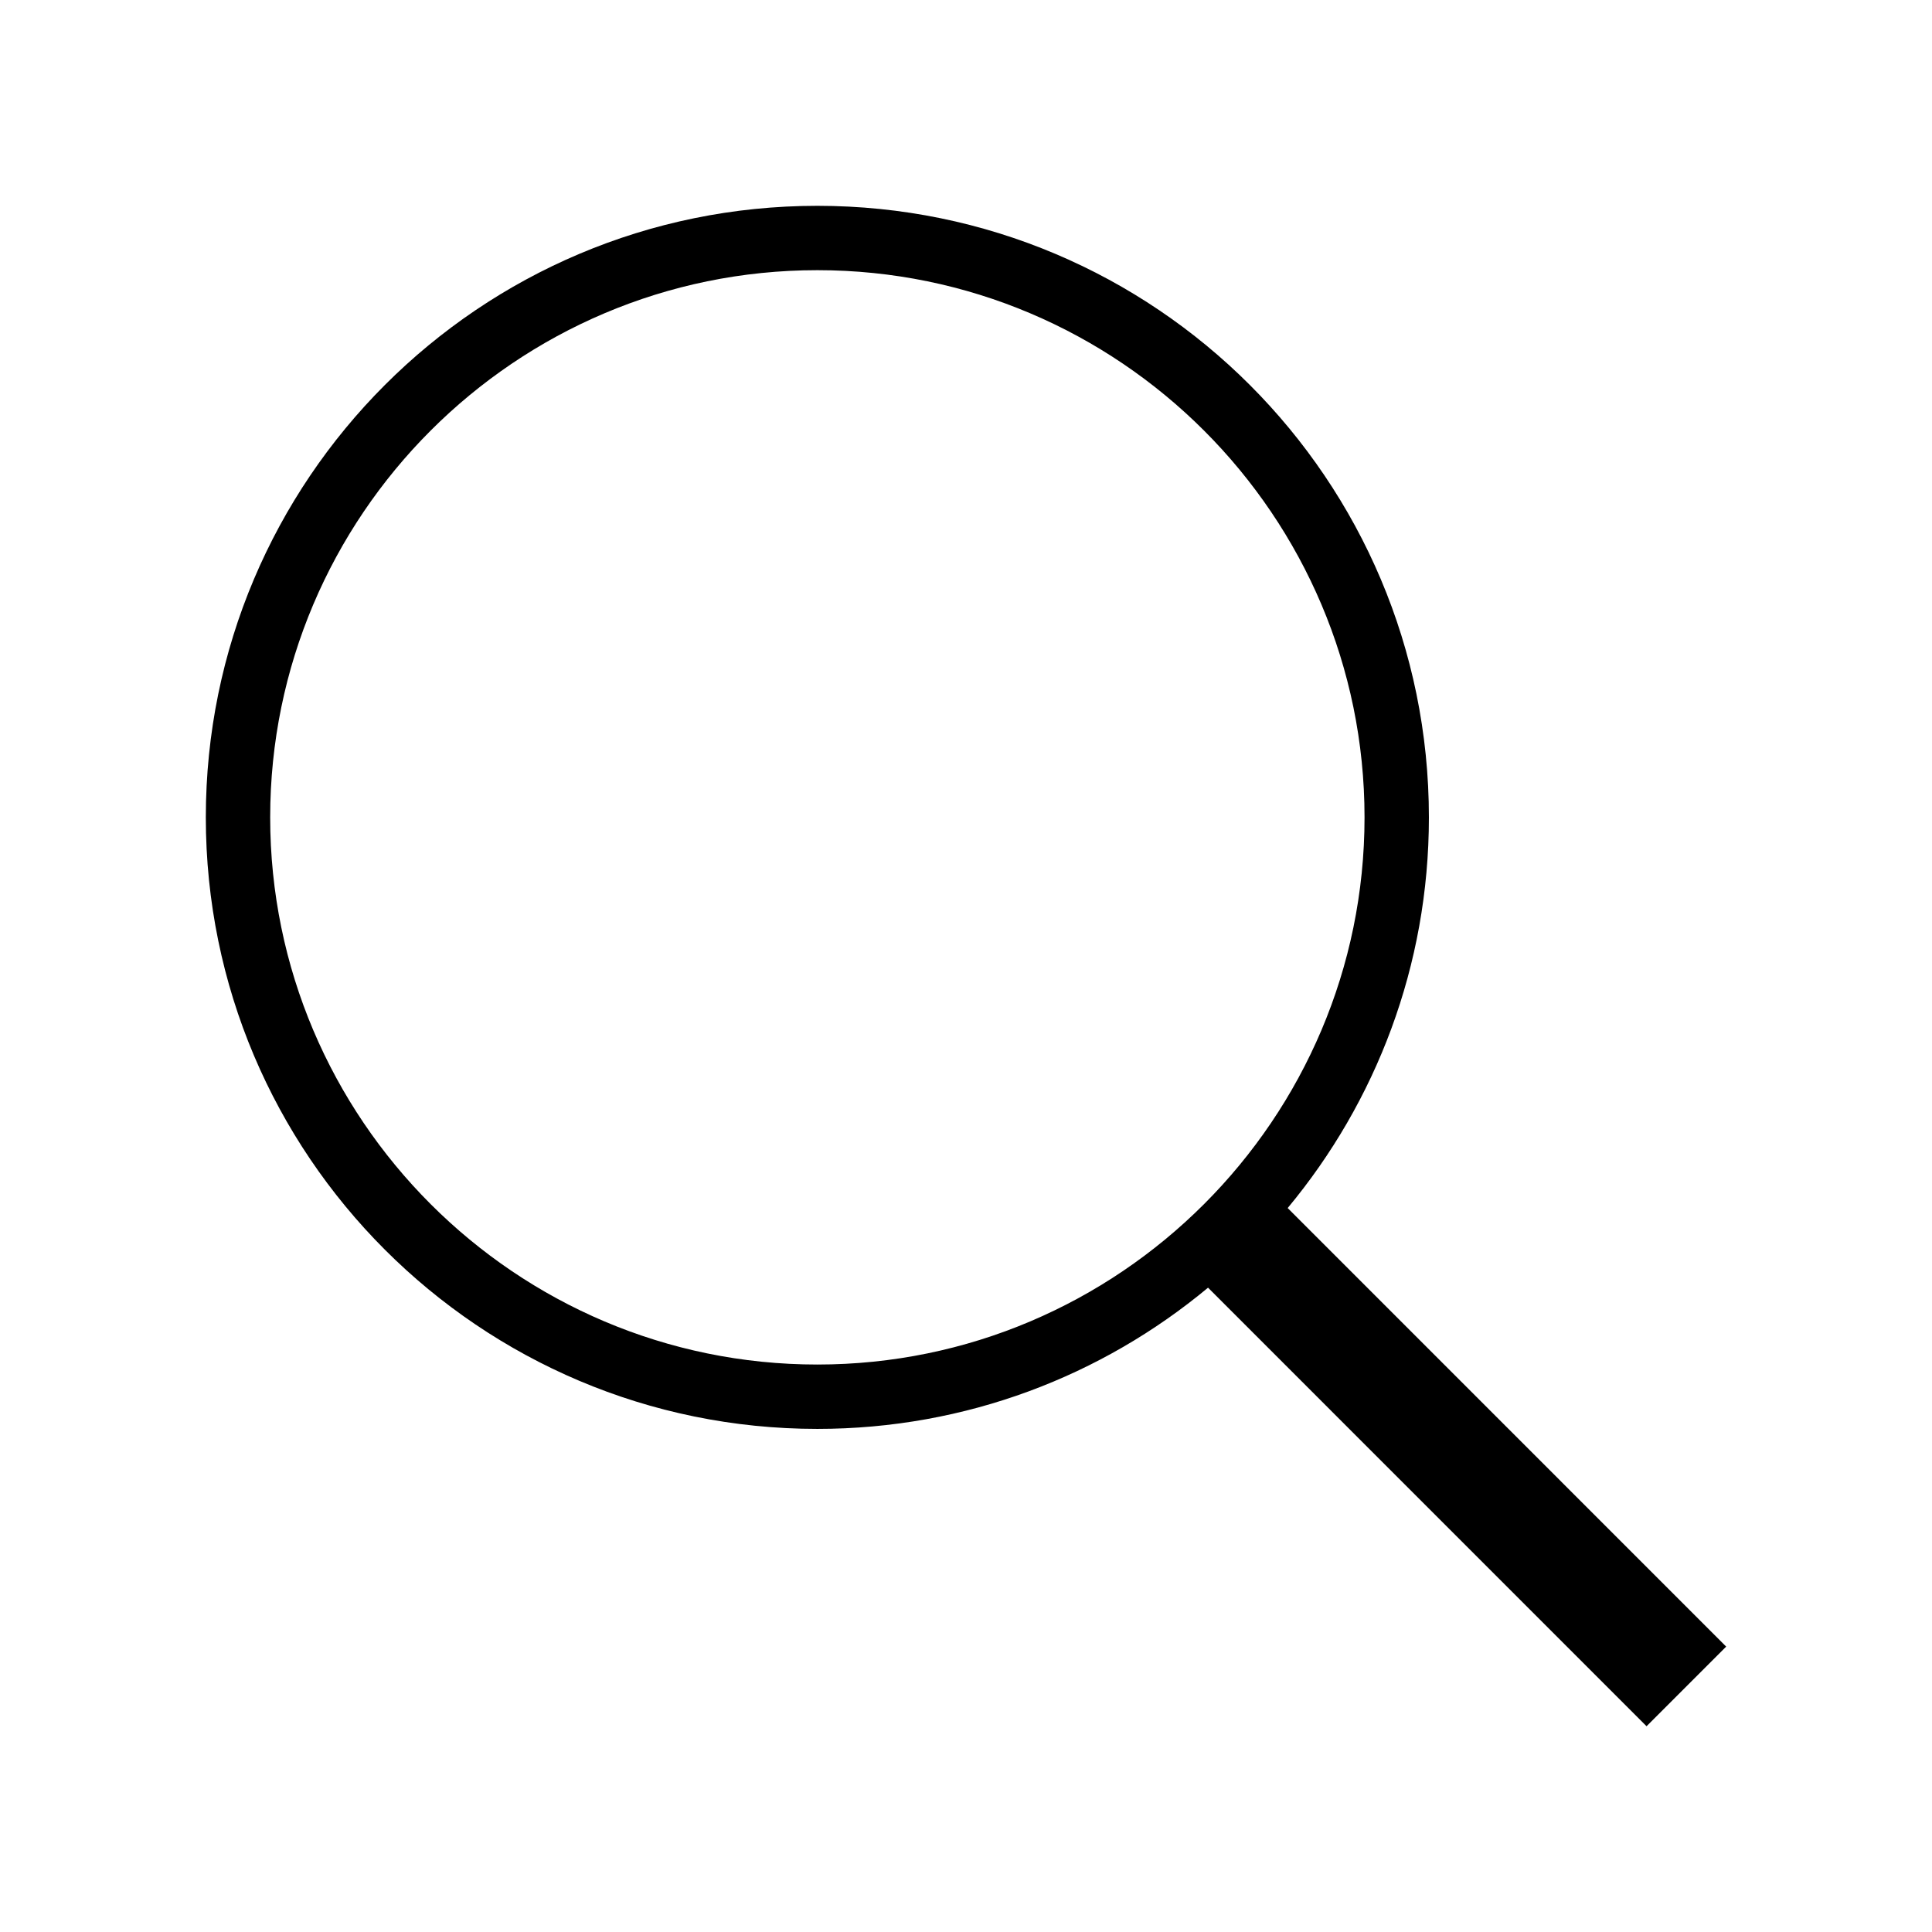
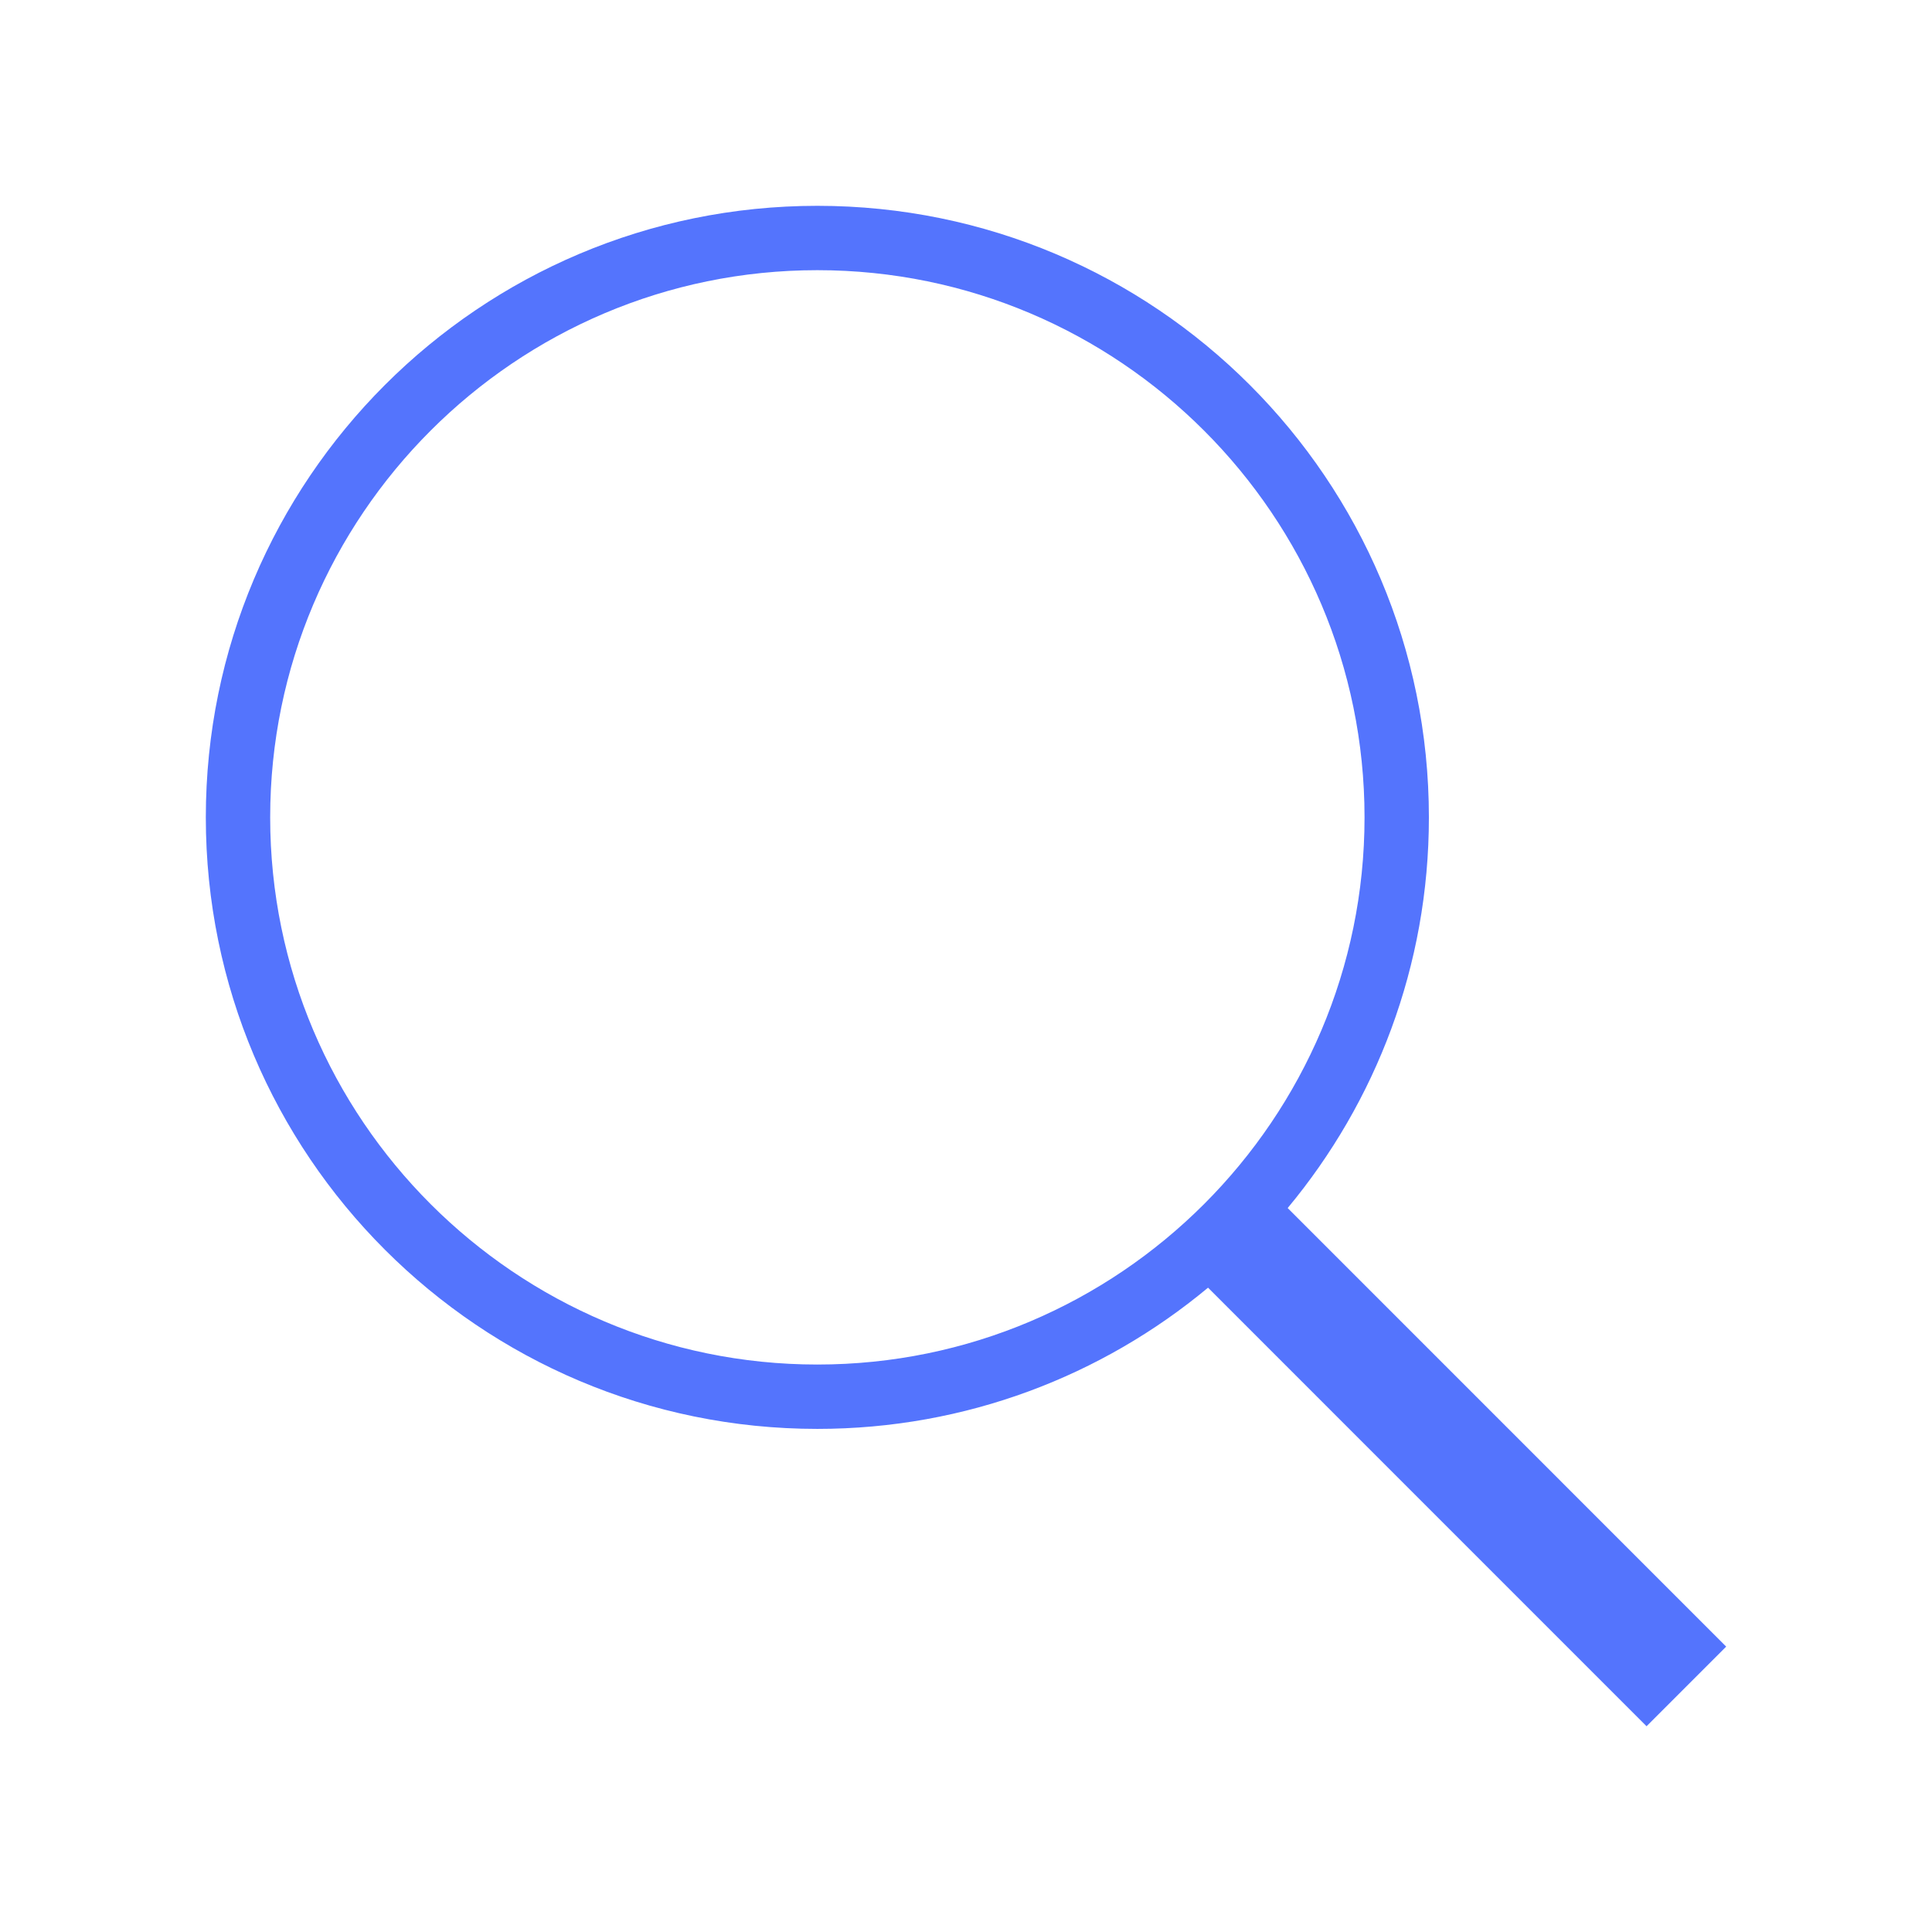
<svg xmlns="http://www.w3.org/2000/svg" version="1.1" width="32" height="32" viewBox="0 0 32 32">
  <g id="icomoon-ignore">
</g>
-   <path d="M28.591 27.273l-7.263-7.264c1.46-1.756 2.339-4.010 2.339-6.471 0-5.595-4.535-10.129-10.129-10.129-5.594 0-10.129 4.535-10.129 10.129 0 5.594 4.536 10.129 10.129 10.129 2.462 0 4.716-0.879 6.471-2.339l7.263 7.264 1.319-1.319zM4.475 13.538c0-4.997 4.065-9.063 9.063-9.063 4.997 0 9.063 4.066 9.063 9.063s-4.066 9.063-9.063 9.063c-4.998 0-9.063-4.066-9.063-9.063z" fill="#000000" />
+   <path d="M28.591 27.273l-7.263-7.264c1.46-1.756 2.339-4.010 2.339-6.471 0-5.595-4.535-10.129-10.129-10.129-5.594 0-10.129 4.535-10.129 10.129 0 5.594 4.536 10.129 10.129 10.129 2.462 0 4.716-0.879 6.471-2.339l7.263 7.264 1.319-1.319zM4.475 13.538c0-4.997 4.065-9.063 9.063-9.063 4.997 0 9.063 4.066 9.063 9.063s-4.066 9.063-9.063 9.063c-4.998 0-9.063-4.066-9.063-9.063z" fill="#5474fd" />
</svg>
